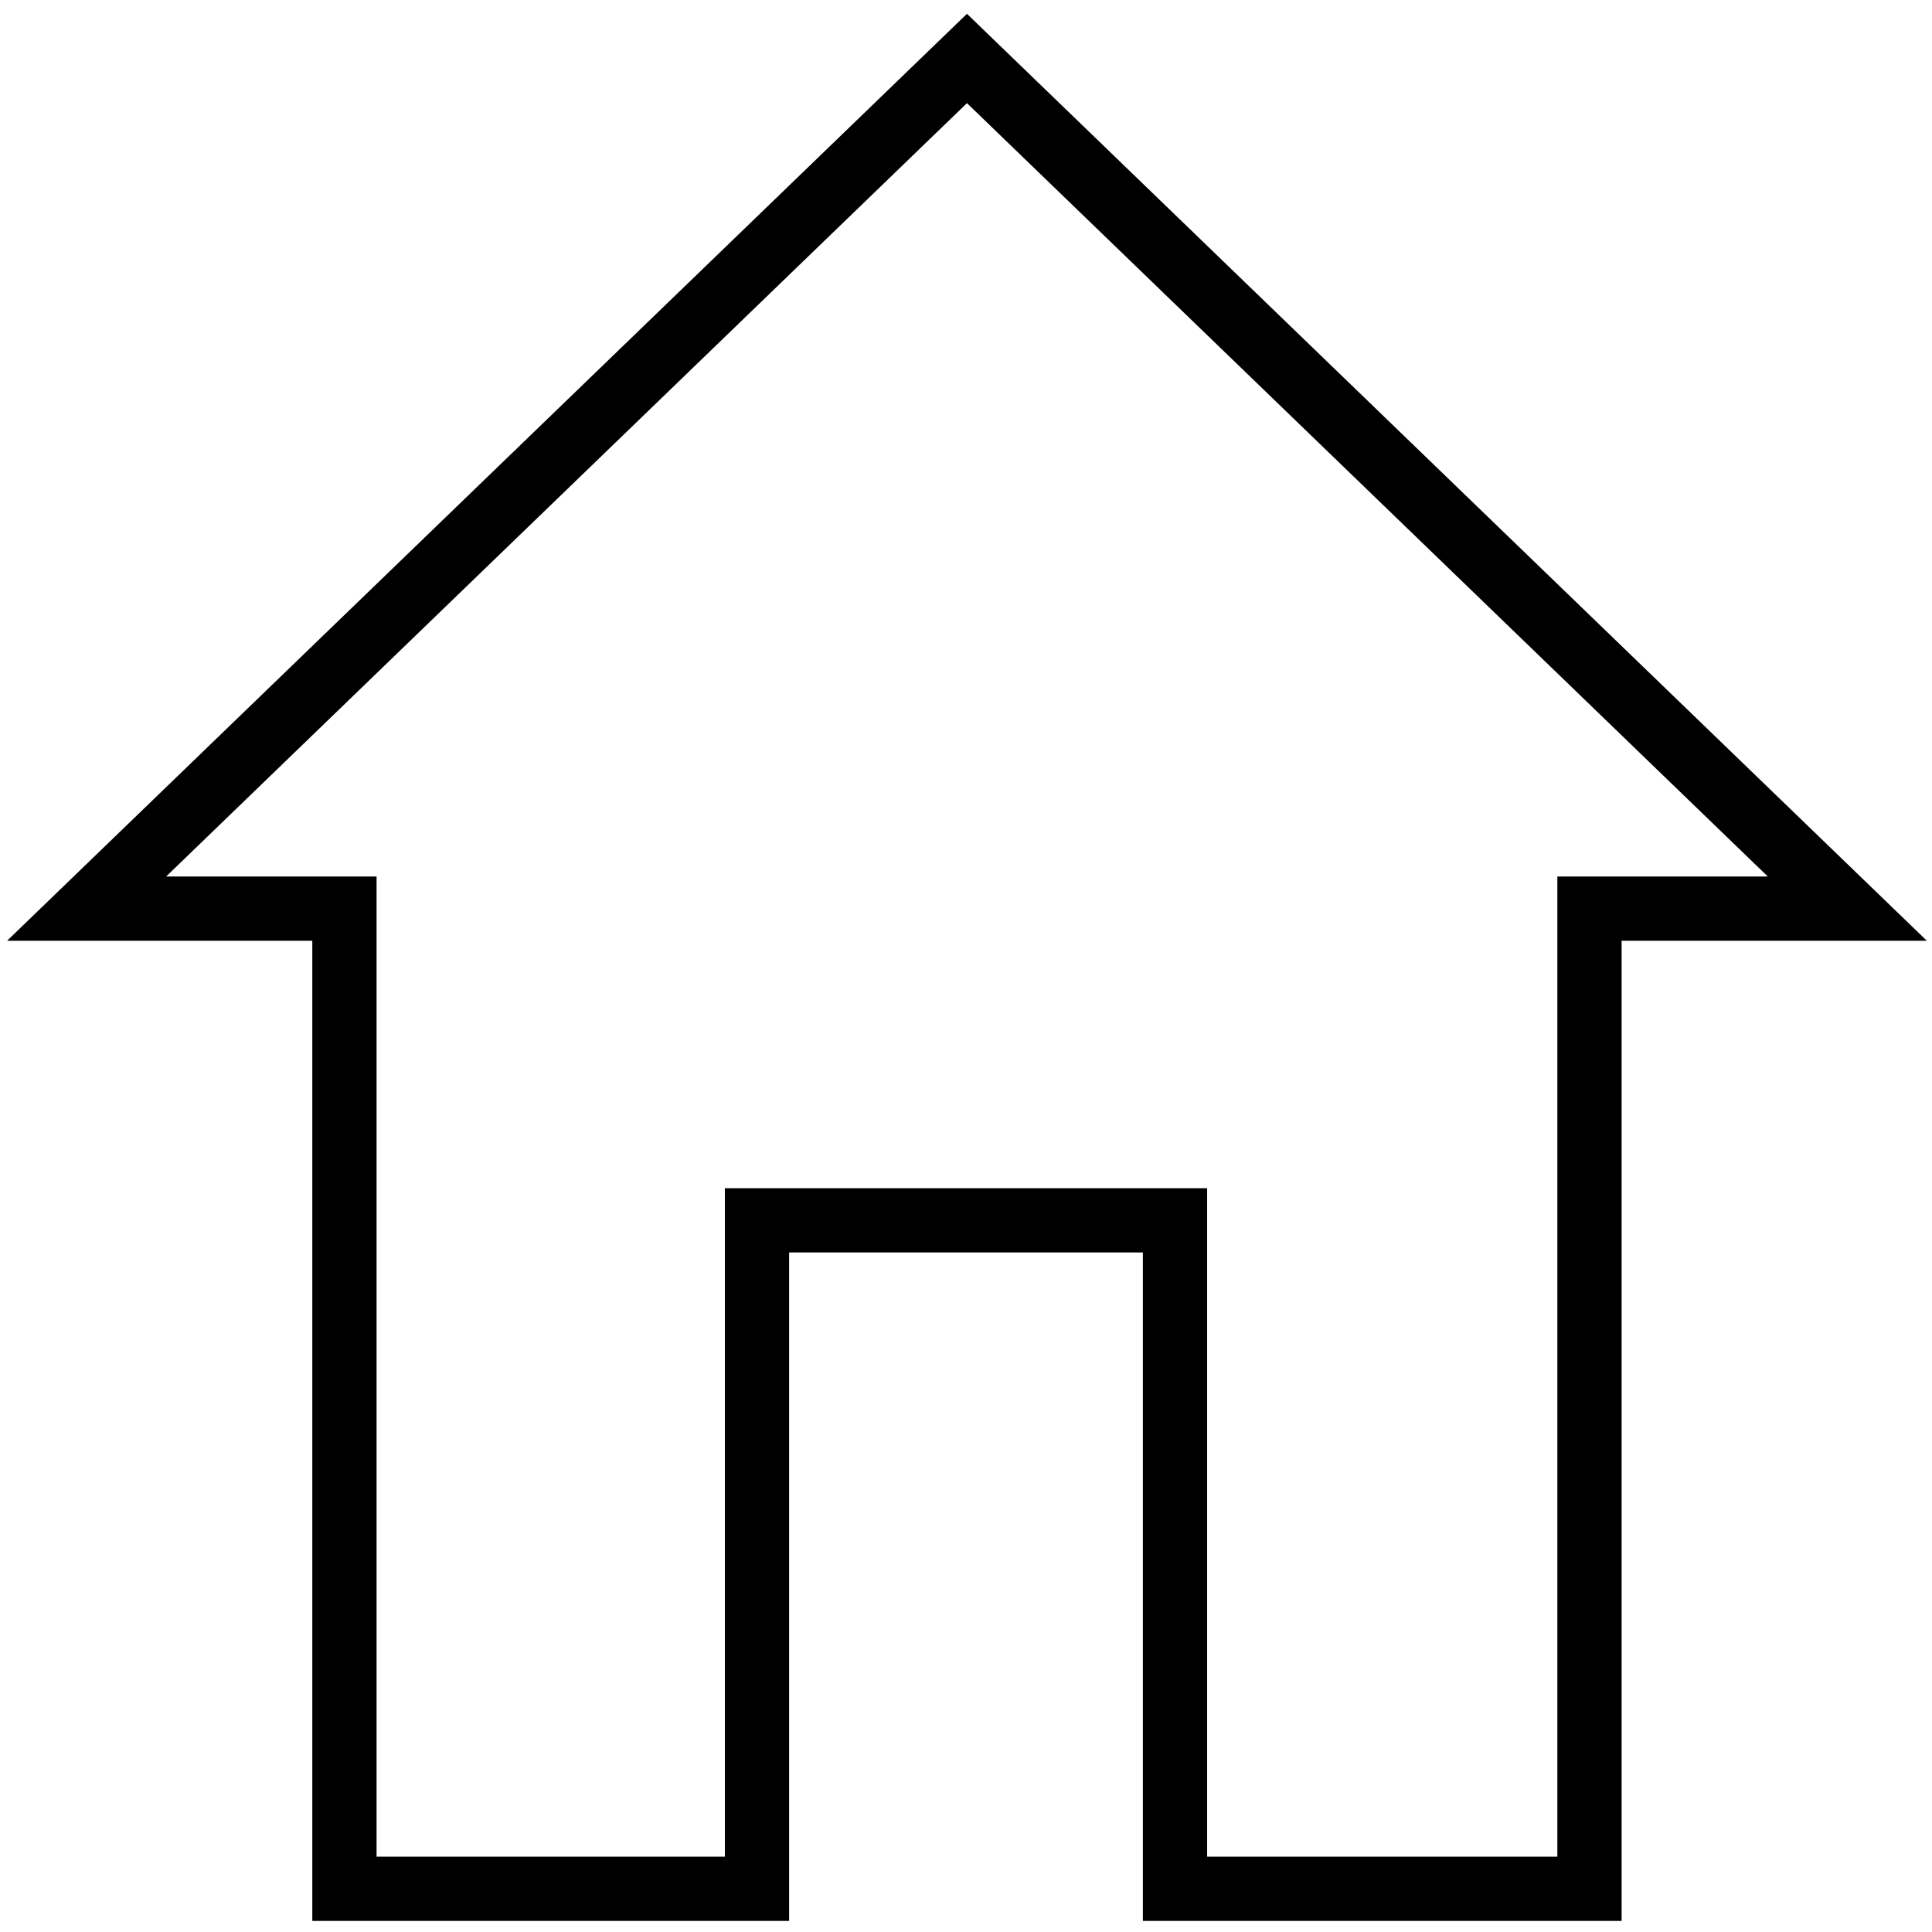
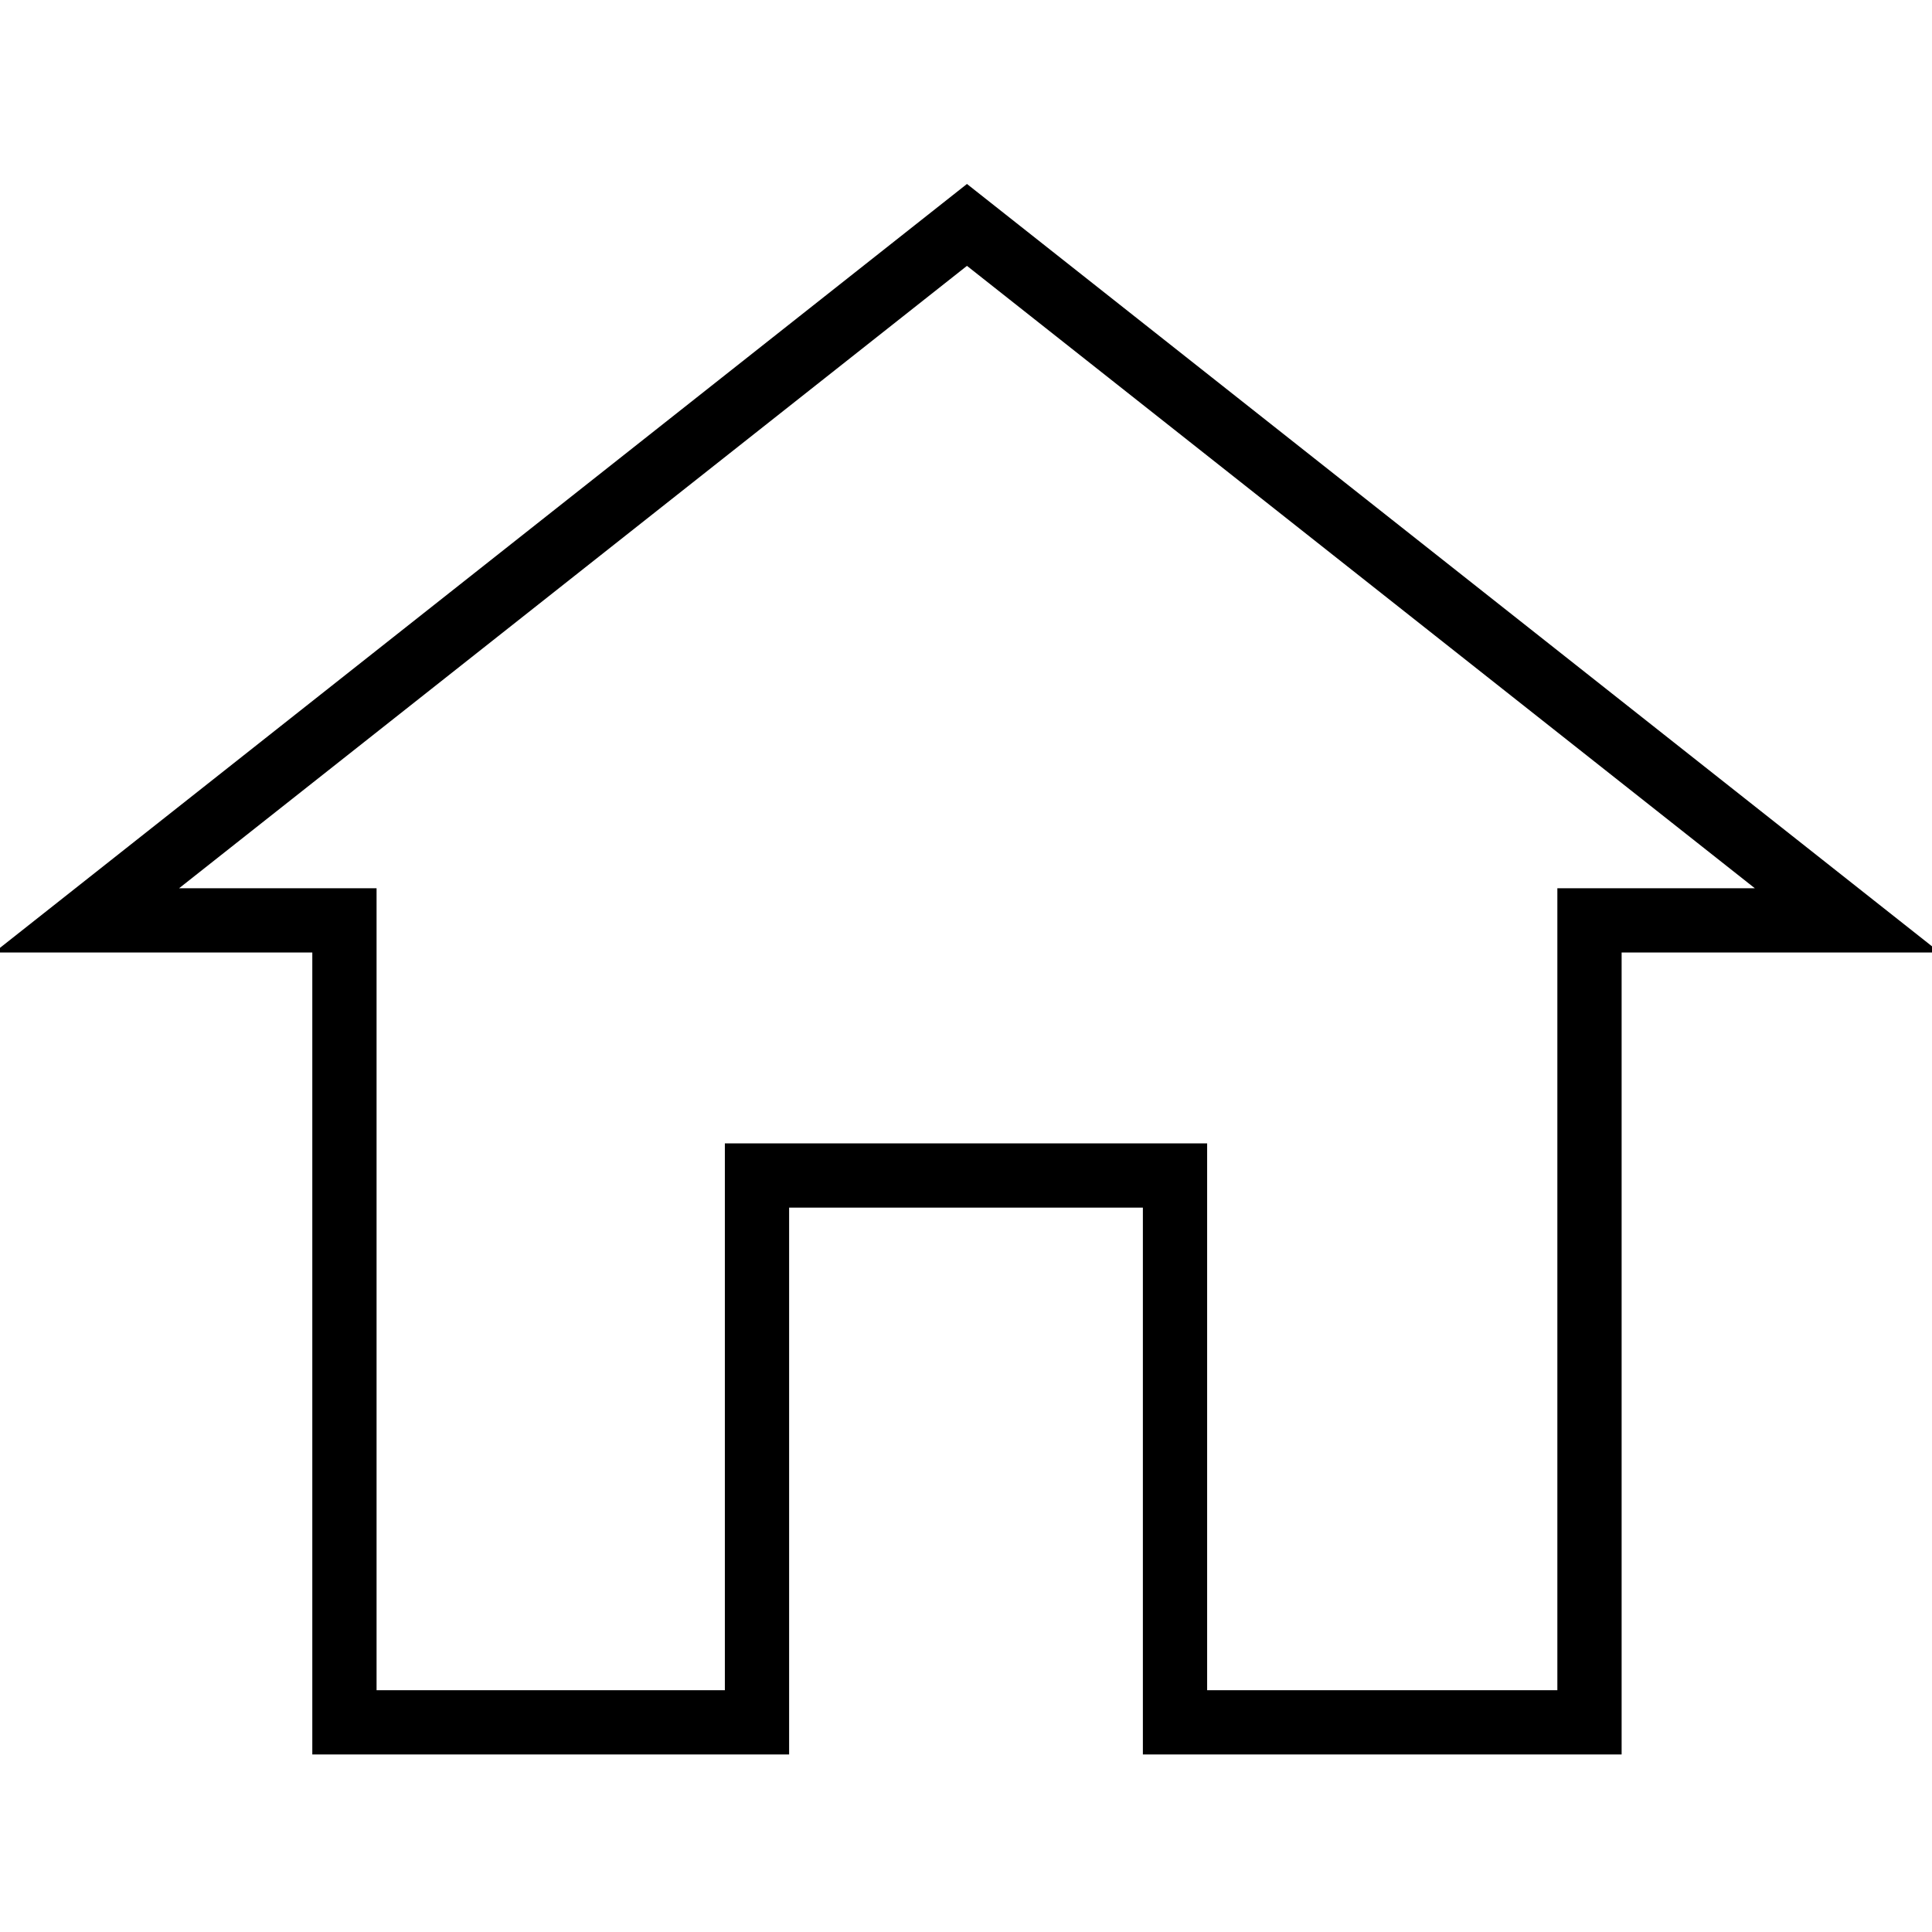
<svg xmlns="http://www.w3.org/2000/svg" id="Layer_2" version="1.1" viewBox="0 0 120.26 120.26">
  <defs>
    <style>
      .st0 {
        fill: none;
        stroke: #000;
        stroke-miterlimit: 10;
        stroke-width: 4px;
      }
    </style>
  </defs>
-   <polygon class="st0" points="60.19 3.64 5.39 56.56 21.44 56.56 21.44 117.57 47.12 117.57 47.12 75.96 73.14 75.96 73.14 117.57 98.94 117.57 98.94 56.56 114.99 56.56 60.19 3.64" />
+   <polygon class="st0" points="60.19 14 5.39 57.29 21.44 57.29 21.44 107.21 47.12 107.21 47.12 73.17 73.14 73.17 73.14 107.21 98.94 107.21 98.94 57.29 114.99 57.29 60.19 14" />
</svg>
